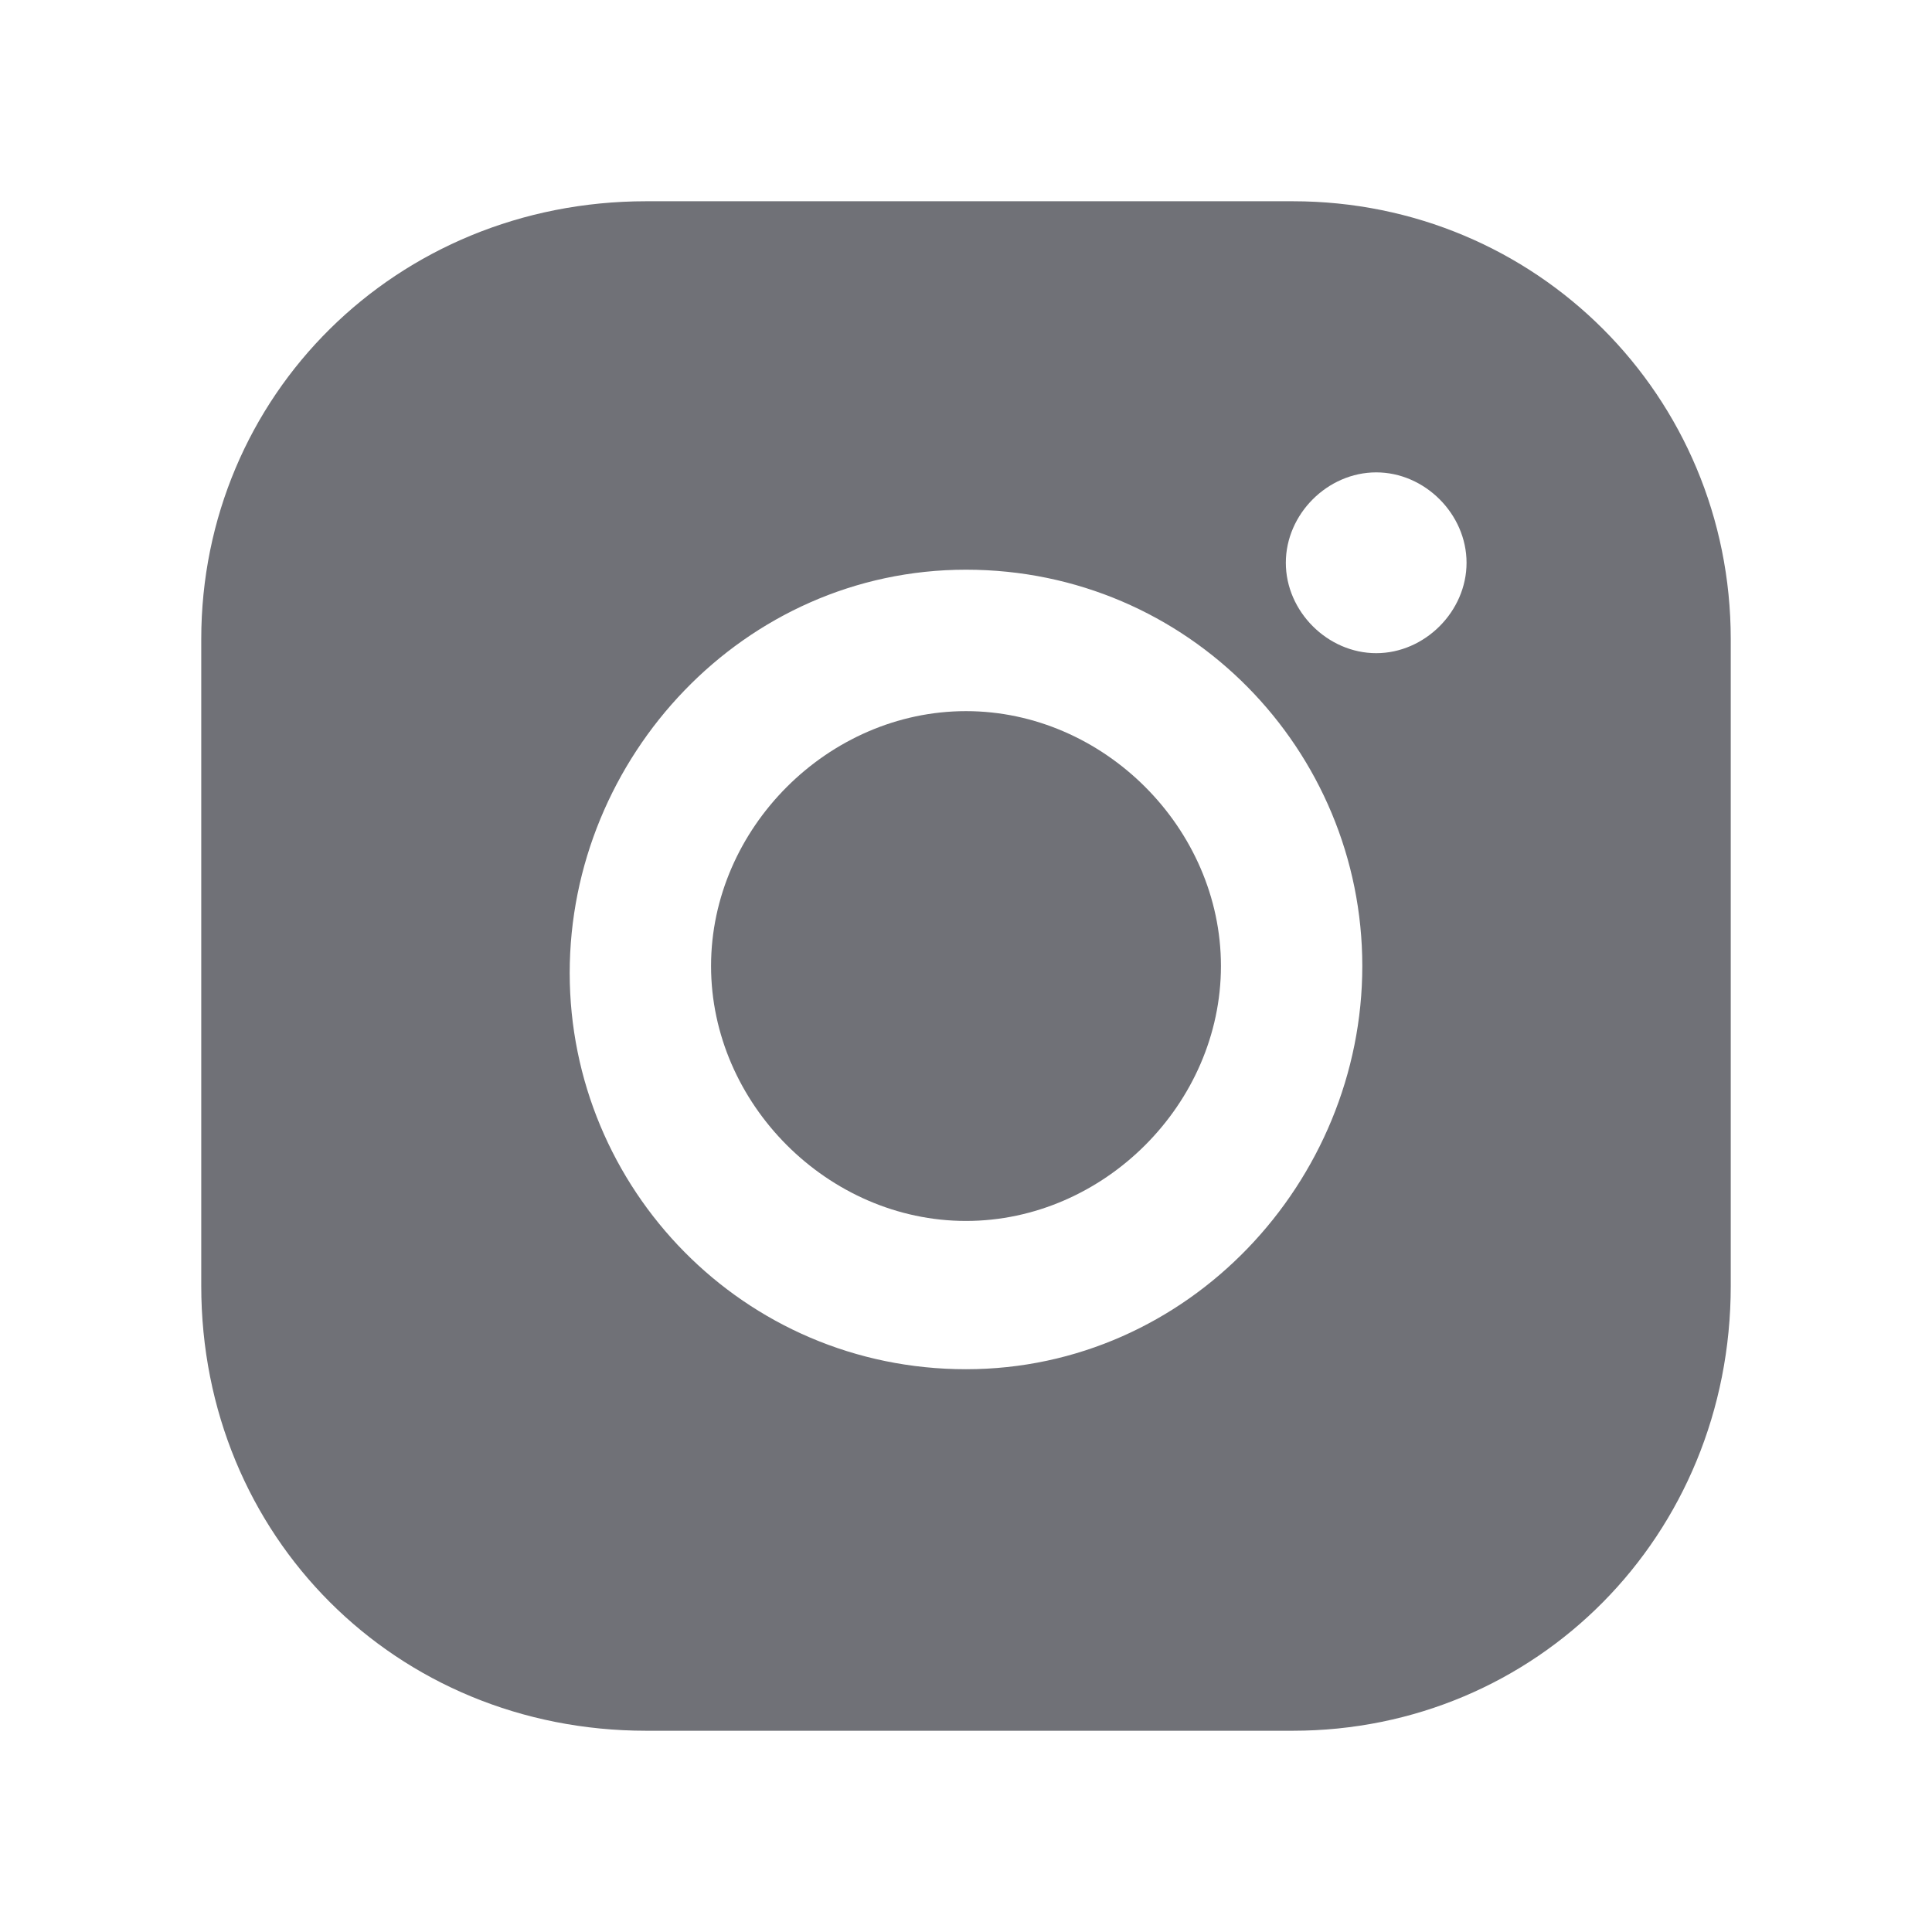
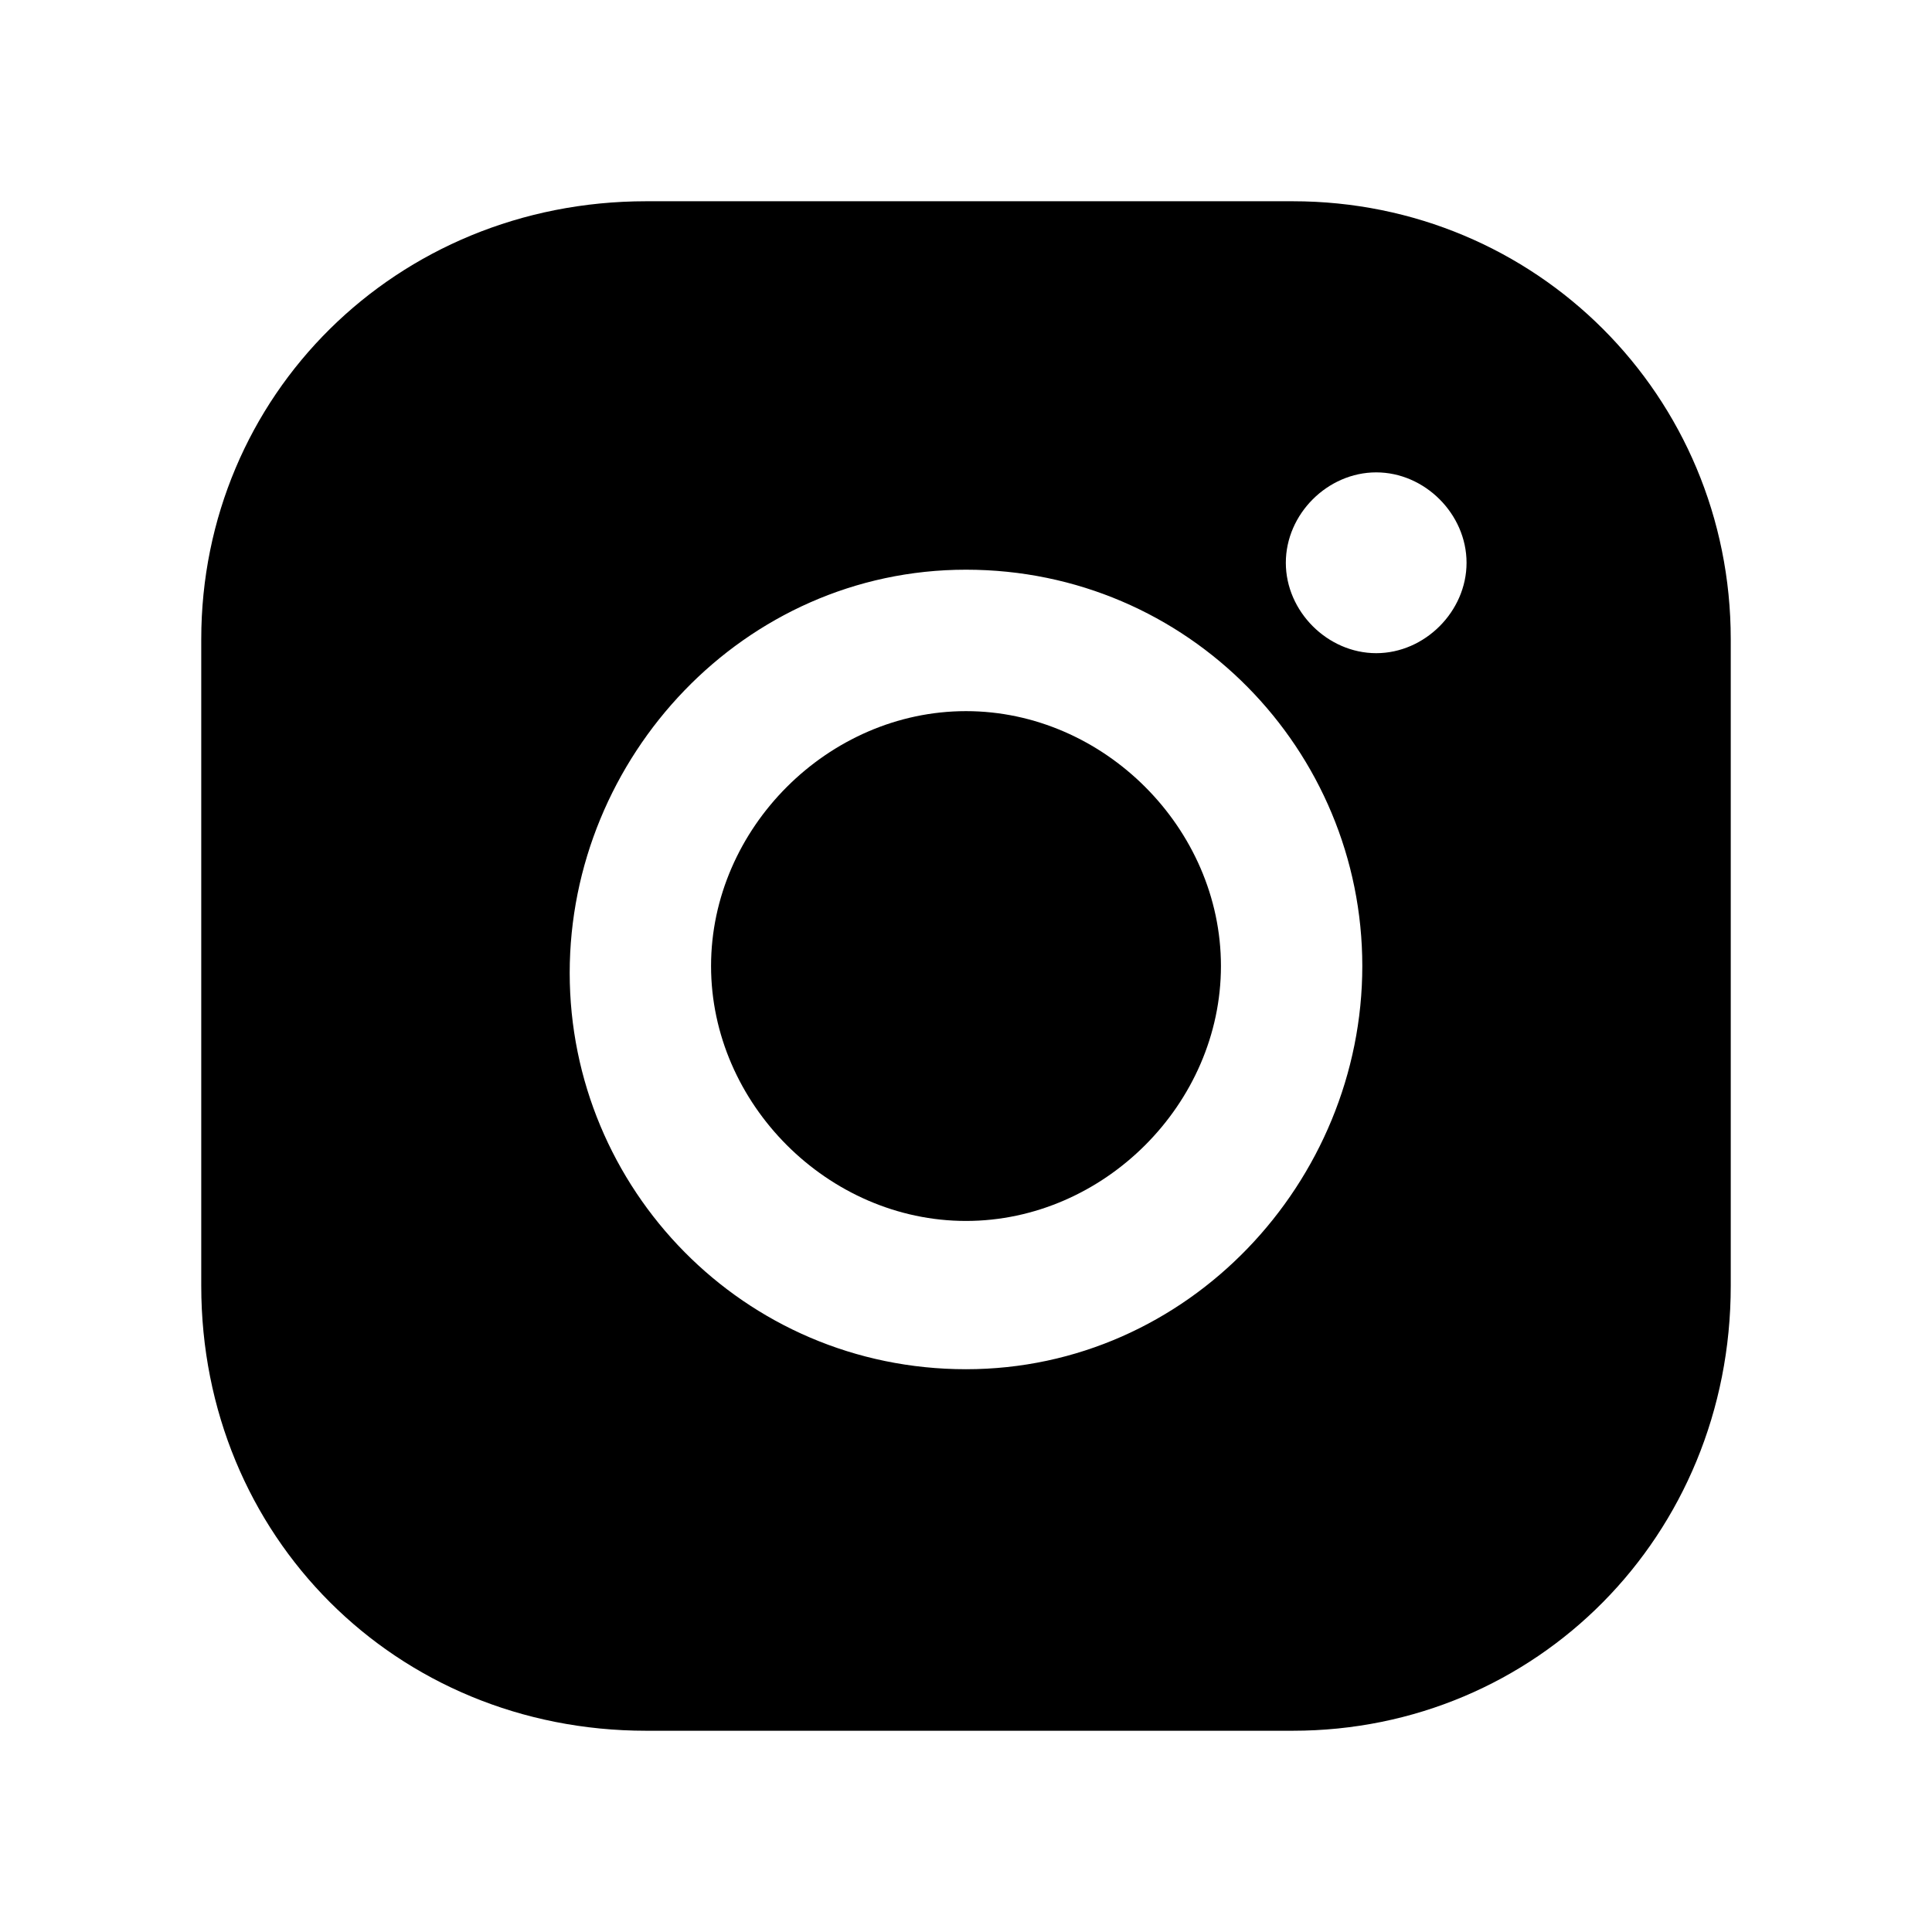
- <svg xmlns="http://www.w3.org/2000/svg" width="24" height="24" viewBox="0 0 24 24" fill="none">
-   <path d="M12 8.834C10.288 8.834 8.833 10.289 8.833 12C8.833 13.712 10.288 15.167 12 15.167C13.712 15.167 15.167 13.712 15.167 12C15.167 10.289 13.712 8.834 12 8.834Z" fill="#707177" />
-   <path d="M16.059 2.5H8.027C4.918 2.5 2.5 4.918 2.5 7.941V15.973C2.5 19.082 4.918 21.5 8.027 21.5H16.059C19.082 21.5 21.5 19.082 21.5 15.973V7.941C21.5 4.918 19.082 2.5 16.059 2.5ZM12 17.009C9.236 17.009 7.077 14.764 7.077 12.086C7.077 9.409 9.236 7.077 12 7.077C14.764 7.077 16.923 9.323 16.923 12C16.923 14.677 14.764 17.009 12 17.009ZM17.096 8.114C16.491 8.114 15.973 7.595 15.973 6.991C15.973 6.386 16.491 5.868 17.096 5.868C17.7 5.868 18.218 6.386 18.218 6.991C18.218 7.595 17.7 8.114 17.096 8.114Z" fill="#707177" />
+ <svg xmlns="http://www.w3.org/2000/svg" viewBox="0 0 24 24" fill="currentColor">
+   <path d="M12 8.834C10.288 8.834 8.833 10.289 8.833 12C8.833 13.712 10.288 15.167 12 15.167C13.712 15.167 15.167 13.712 15.167 12C15.167 10.289 13.712 8.834 12 8.834Z" fill="currentColor" />
+   <path d="M16.059 2.5H8.027C4.918 2.5 2.5 4.918 2.5 7.941V15.973C2.5 19.082 4.918 21.5 8.027 21.5H16.059C19.082 21.5 21.5 19.082 21.5 15.973V7.941C21.5 4.918 19.082 2.5 16.059 2.5ZM12 17.009C9.236 17.009 7.077 14.764 7.077 12.086C7.077 9.409 9.236 7.077 12 7.077C14.764 7.077 16.923 9.323 16.923 12C16.923 14.677 14.764 17.009 12 17.009ZM17.096 8.114C16.491 8.114 15.973 7.595 15.973 6.991C15.973 6.386 16.491 5.868 17.096 5.868C17.7 5.868 18.218 6.386 18.218 6.991C18.218 7.595 17.7 8.114 17.096 8.114Z" fill="currentColor" />
</svg>
